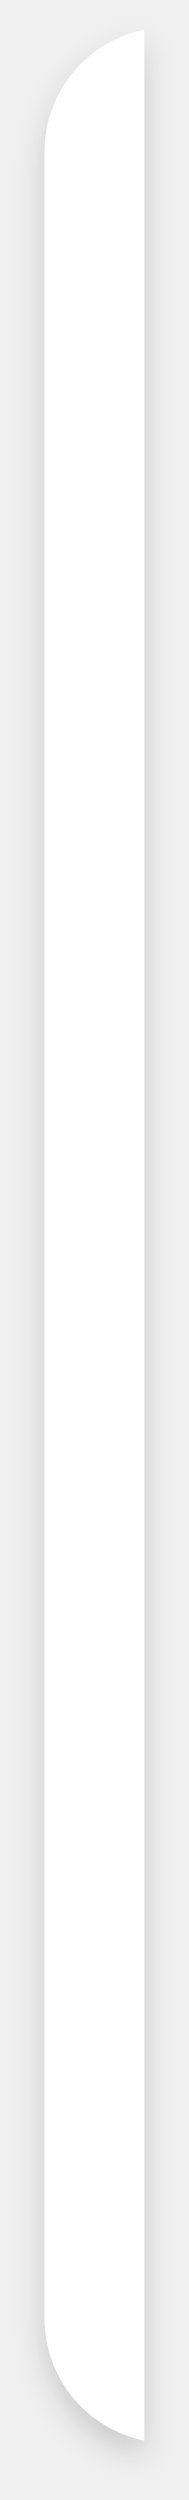
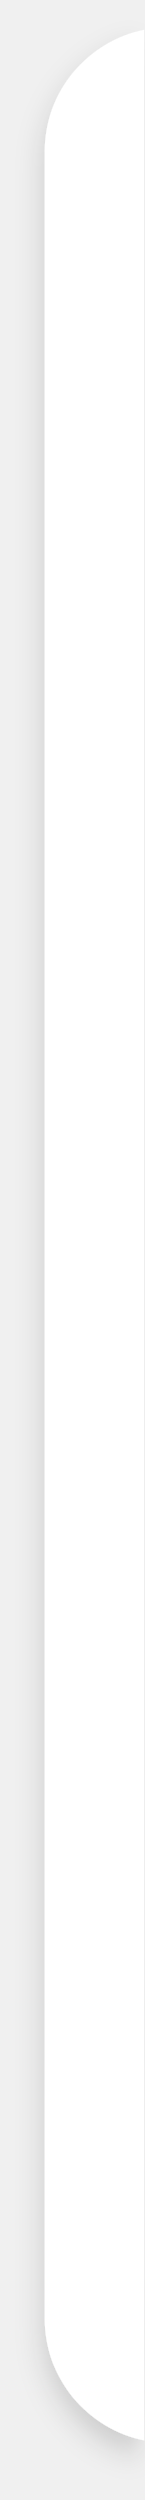
- <svg xmlns="http://www.w3.org/2000/svg" width="38.001" height="503" viewBox="0 0 38.001 503">
-   <defs>
-     <filter id="Subtraction_2" x="0" y="0" width="38.001" height="503" filterUnits="userSpaceOnUse">
-       <feOffset dy="3" input="SourceAlpha" />
-       <feGaussianBlur stdDeviation="3" result="blur" />
-       <feFlood flood-opacity="0.161" />
-       <feComposite operator="in" in2="blur" />
-       <feComposite in="SourceGraphic" />
-     </filter>
-   </defs>
-   <g transform="matrix(1, 0, 0, 1, 0, 0)" filter="url(#Subtraction_2)">
-     <path id="Subtraction_2-2" data-name="Subtraction 2" d="M0,485V0A25.067,25.067,0,0,1,14.279,8.583a24.908,24.908,0,0,1,4.2,7.312A24.918,24.918,0,0,1,20,24.5v436a24.92,24.92,0,0,1-1.52,8.605,24.907,24.907,0,0,1-4.2,7.312A25.066,25.066,0,0,1,0,485Z" transform="translate(29 491) rotate(180)" fill="#fff" />
+ <svg xmlns="http://www.w3.org/2000/svg" version="1.1" id="Layer_1" x="0px" y="0px" viewBox="0 0 29 503" style="enable-background:new 0 0 29 503;" xml:space="preserve">
+   <style type="text/css">
+ 	.st0{filter:url(#Subtraction_2);}
+ 	.st1{fill:#FFFFFF;}
+ </style>
+   <filter filterUnits="userSpaceOnUse" height="503" id="Subtraction_2" width="38.001" x="0" y="0">
+     <feOffset dy="3" input="SourceAlpha" />
+     <feGaussianBlur result="blur" stdDeviation="3" />
+     <feFlood flood-opacity="0.161" />
+     <feComposite in2="blur" operator="in" />
+     <feComposite in="SourceGraphic" operator="over" />
+   </filter>
+   <g transform="matrix(1, 0, 0, 1, 0, 0)" class="st0">
+     <path id="Subtraction_2-2_1_" class="st1" d="M29,6v485c-5.6-1.1-10.6-4.2-14.3-8.6c-1.8-2.2-3.2-4.7-4.2-7.3   c-1-2.8-1.5-5.7-1.5-8.6v-436c0-2.9,0.5-5.8,1.5-8.6c1-2.7,2.4-5.1,4.2-7.3C18.4,10.2,23.4,7.1,29,6z" />
  </g>
</svg>
